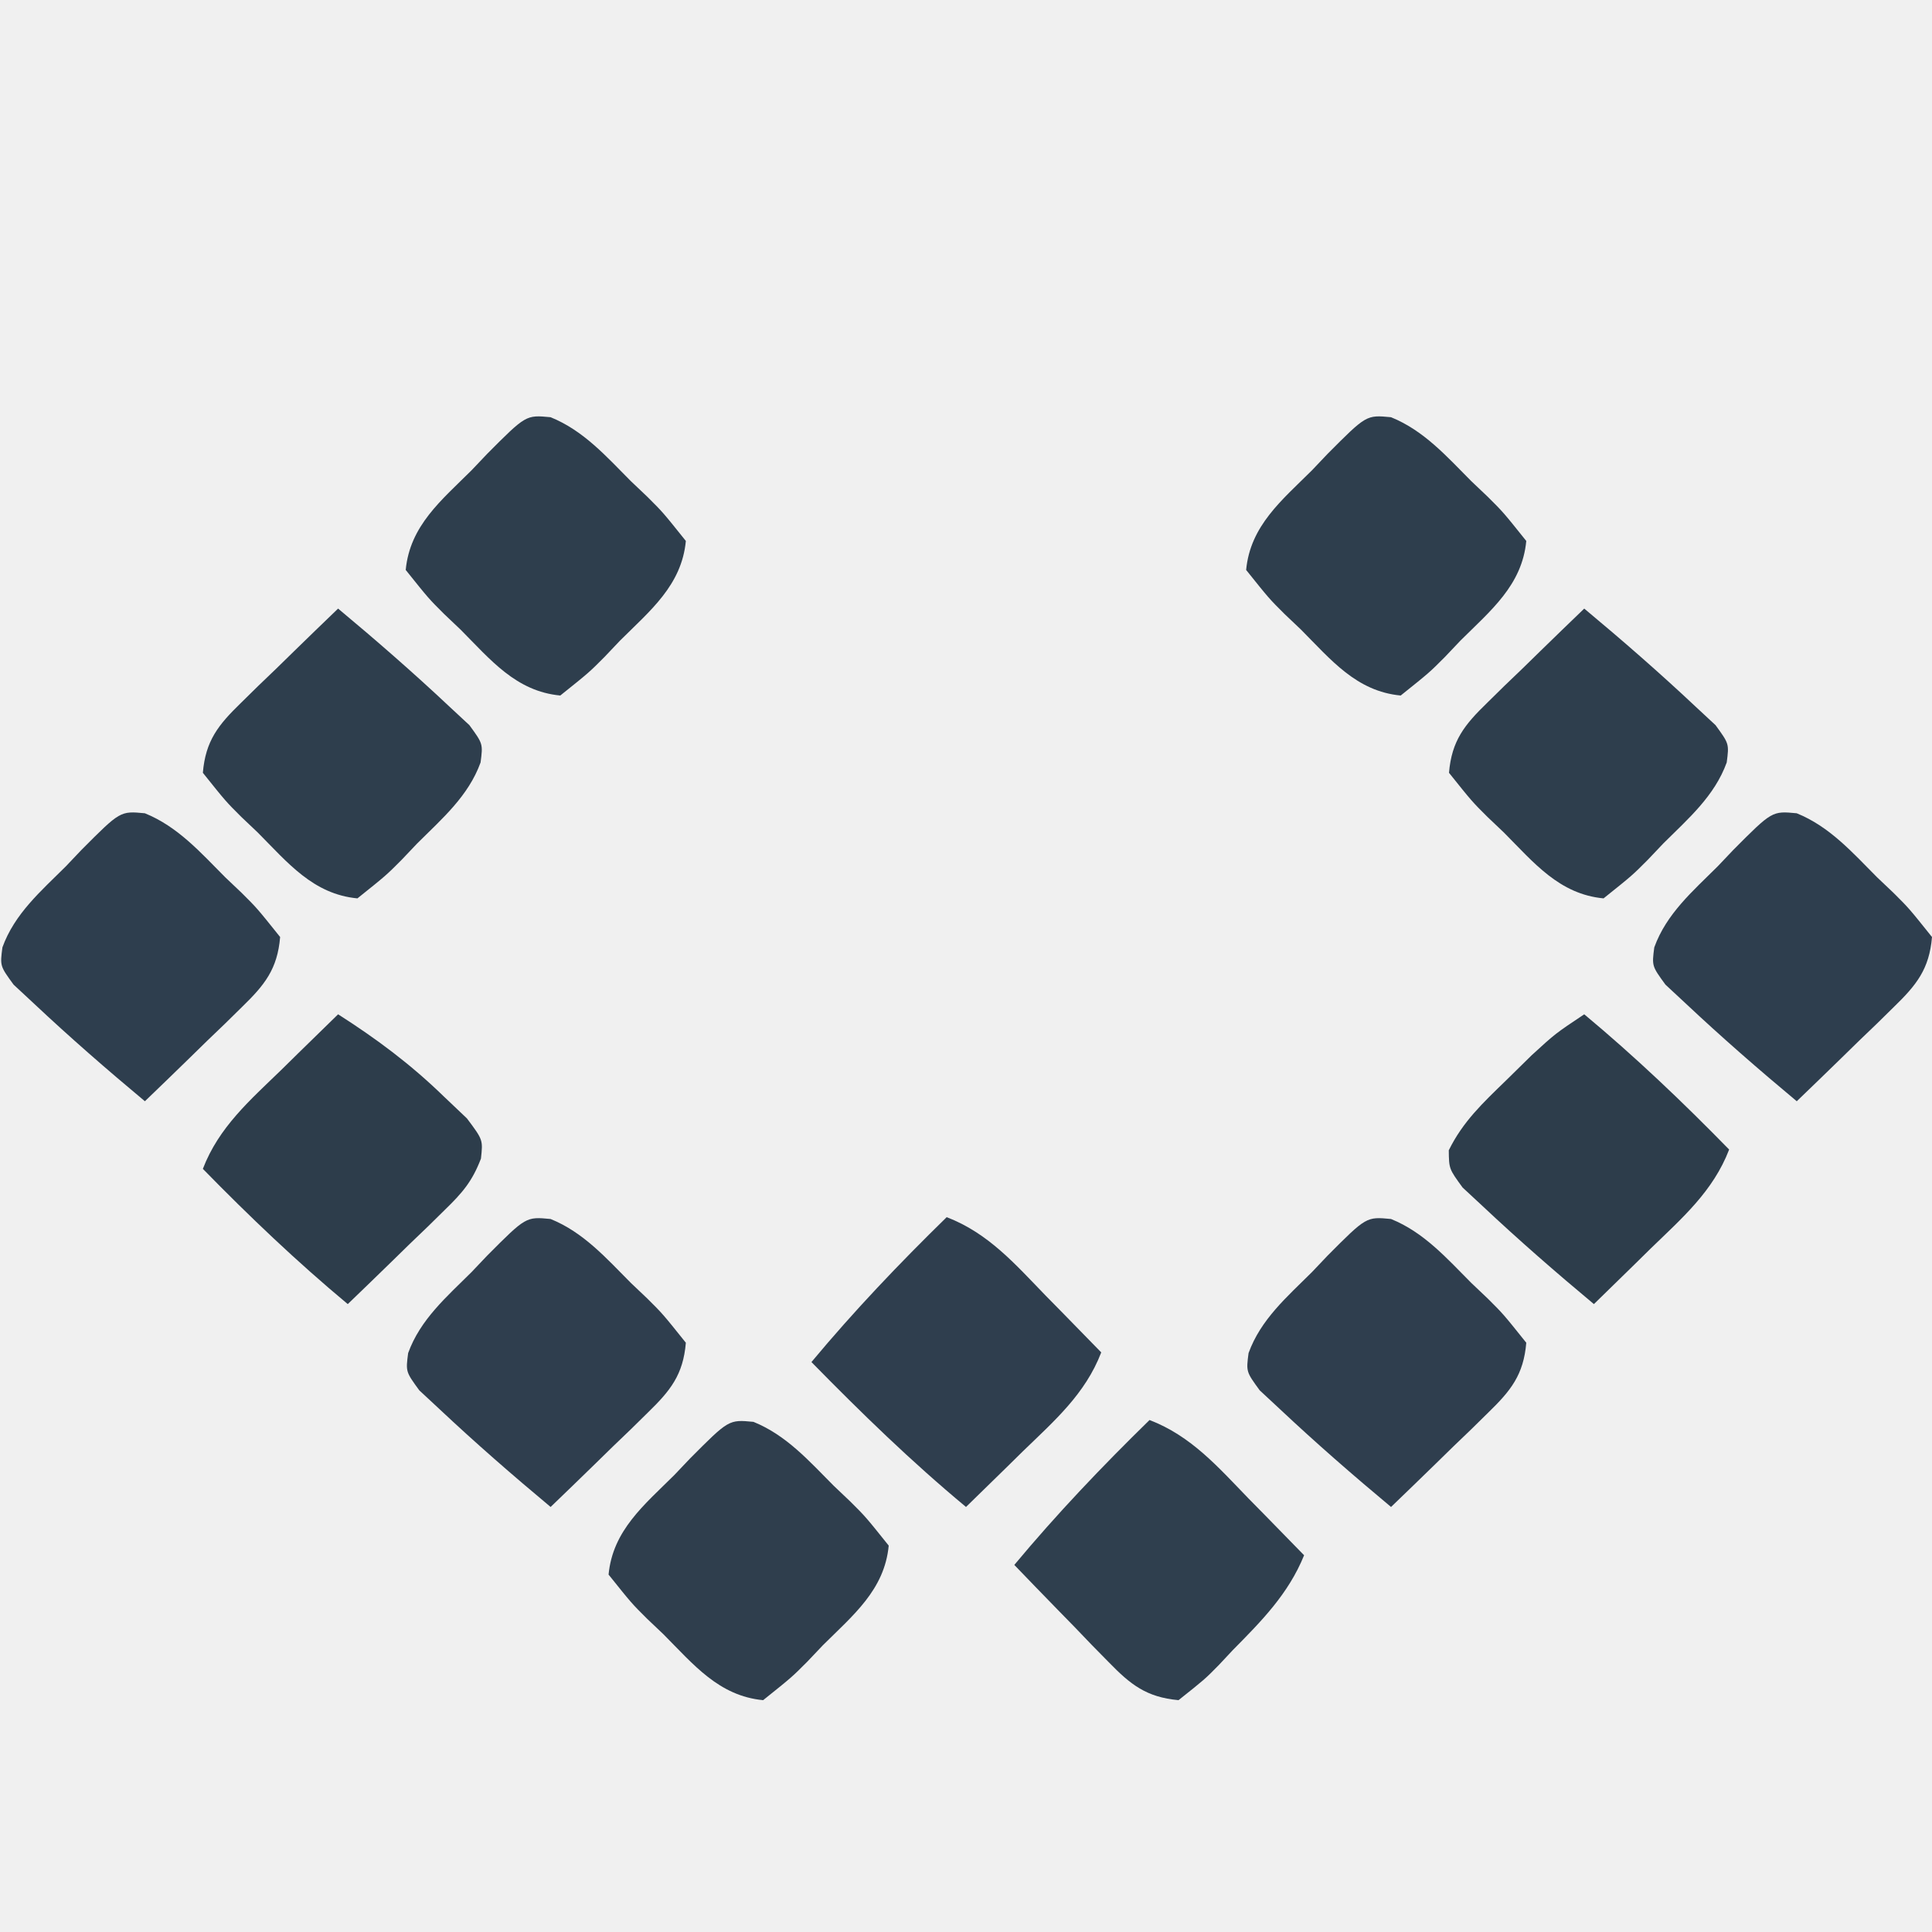
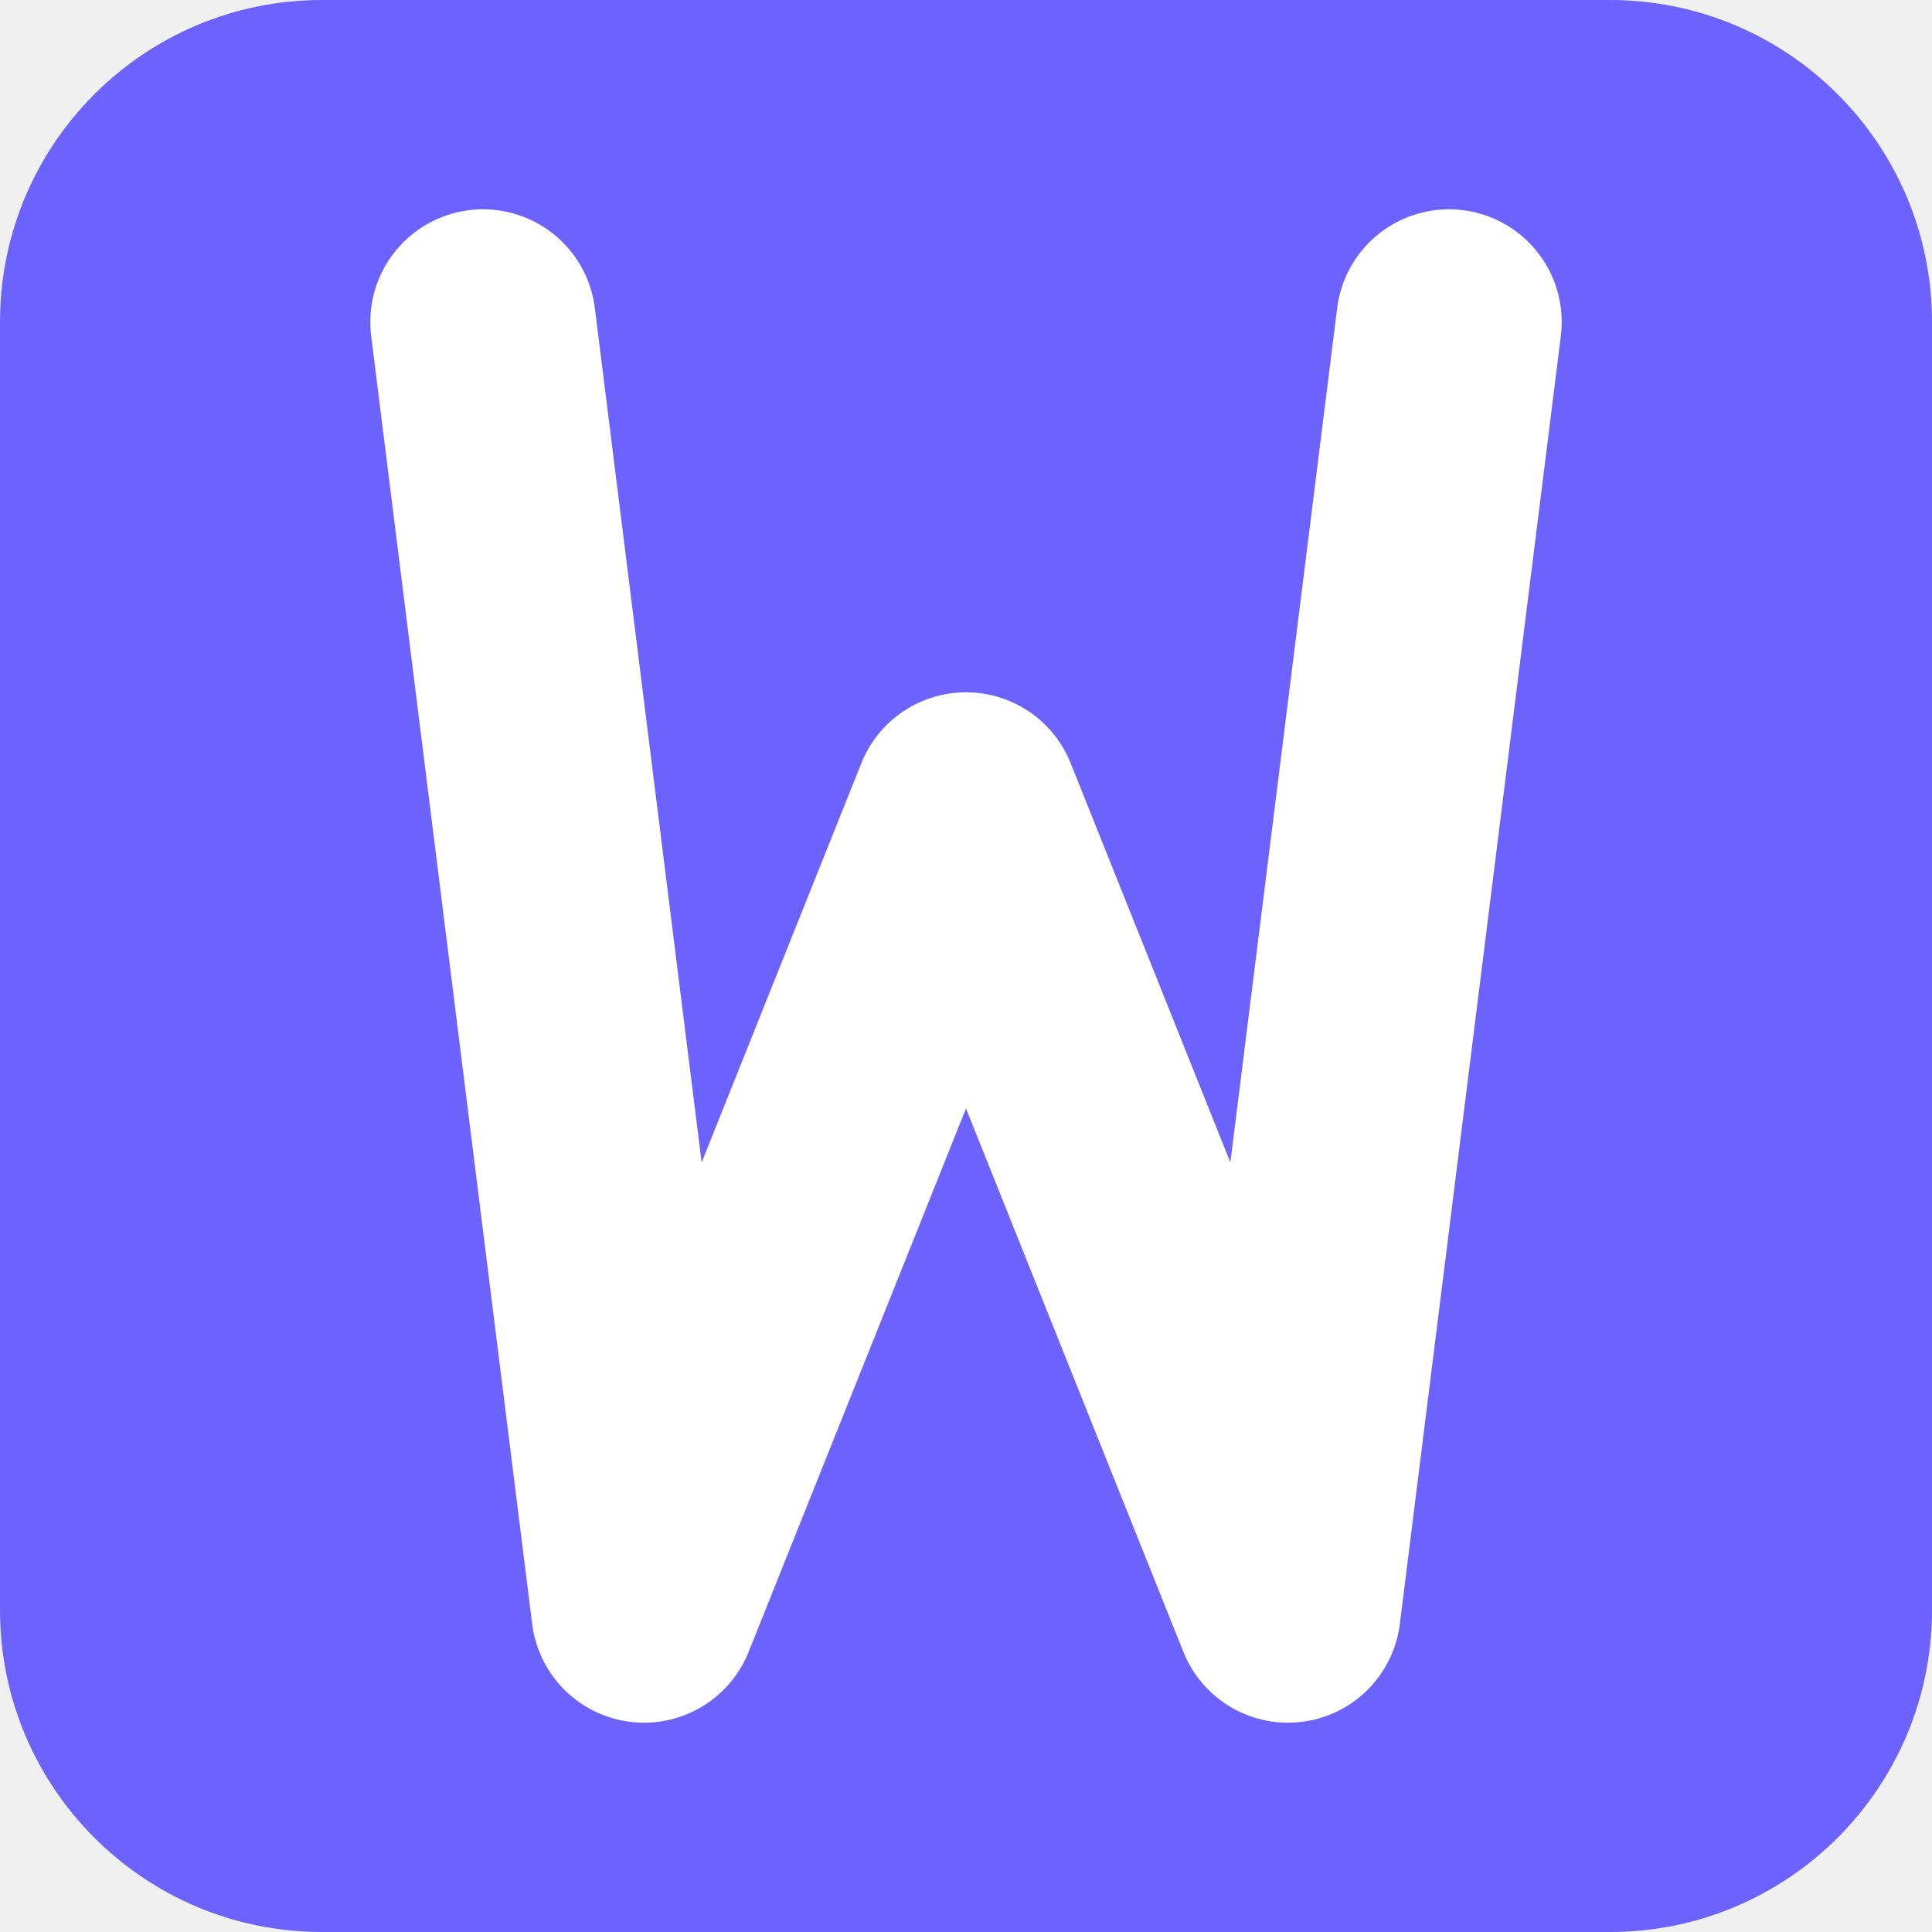
- <svg xmlns="http://www.w3.org/2000/svg" version="1.1" width="200" height="200">
-   <path d="M0 0 C3.41 1.379 5.764 4.058 8.317 6.623 C9.161 7.425 9.161 7.425 10.022 8.242 C11.618 9.83 11.618 9.83 14.004 12.811 C13.725 16.131 12.403 17.773 10.063 20.045 C9.48 20.619 8.896 21.192 8.295 21.783 C7.684 22.37 7.072 22.956 6.442 23.561 C5.826 24.163 5.211 24.765 4.577 25.385 C3.059 26.867 1.533 28.34 0.004 29.811 C-3.924 26.537 -7.77 23.188 -11.496 19.686 C-12.532 18.723 -12.532 18.723 -13.589 17.74 C-14.996 15.811 -14.996 15.811 -14.745 13.881 C-13.483 10.394 -10.761 8.064 -8.183 5.498 C-7.382 4.654 -7.382 4.654 -6.564 3.793 C-2.549 -0.242 -2.549 -0.242 0 0 Z " fill="#2F3E4E" transform="translate(143.9956,126.1895)" />
-   <path d="M0 0 C3.41 1.379 5.764 4.058 8.317 6.623 C9.161 7.425 9.161 7.425 10.022 8.242 C11.618 9.83 11.618 9.83 14.004 12.811 C13.725 16.131 12.403 17.773 10.063 20.045 C9.48 20.619 8.896 21.192 8.295 21.783 C7.684 22.37 7.072 22.956 6.442 23.561 C5.826 24.163 5.211 24.765 4.577 25.385 C3.059 26.867 1.533 28.34 0.004 29.811 C-3.924 26.537 -7.77 23.188 -11.496 19.686 C-12.532 18.723 -12.532 18.723 -13.589 17.74 C-14.996 15.811 -14.996 15.811 -14.745 13.881 C-13.483 10.394 -10.761 8.064 -8.183 5.498 C-7.382 4.654 -7.382 4.654 -6.564 3.793 C-2.549 -0.242 -2.549 -0.242 0 0 Z " fill="#2F3E4E" transform="translate(56.99561,126.1895)" />
-   <path d="M0 0 C3.41 1.379 5.764 4.058 8.317 6.623 C9.161 7.425 9.161 7.425 10.022 8.242 C11.618 9.83 11.618 9.83 14.004 12.811 C13.725 16.131 12.403 17.773 10.063 20.045 C9.48 20.619 8.896 21.192 8.295 21.783 C7.684 22.37 7.072 22.956 6.442 23.561 C5.826 24.163 5.211 24.765 4.577 25.385 C3.059 26.867 1.533 28.34 0.004 29.811 C-3.924 26.537 -7.77 23.188 -11.496 19.686 C-12.532 18.723 -12.532 18.723 -13.589 17.74 C-14.996 15.811 -14.996 15.811 -14.745 13.881 C-13.483 10.394 -10.761 8.064 -8.183 5.498 C-7.382 4.654 -7.382 4.654 -6.564 3.793 C-2.549 -0.242 -2.549 -0.242 0 0 Z " fill="#2E3E4E" transform="translate(185.9956,84.18945)" />
-   <path d="M0 0 C3.41 1.379 5.764 4.058 8.317 6.623 C9.161 7.425 9.161 7.425 10.022 8.242 C11.618 9.83 11.618 9.83 14.004 12.811 C13.725 16.131 12.403 17.773 10.063 20.045 C9.48 20.619 8.896 21.192 8.295 21.783 C7.684 22.37 7.072 22.956 6.442 23.561 C5.826 24.163 5.211 24.765 4.577 25.385 C3.059 26.867 1.533 28.34 0.004 29.811 C-3.924 26.537 -7.77 23.188 -11.496 19.686 C-12.532 18.723 -12.532 18.723 -13.589 17.74 C-14.996 15.811 -14.996 15.811 -14.745 13.881 C-13.483 10.394 -10.761 8.064 -8.183 5.498 C-7.382 4.654 -7.382 4.654 -6.564 3.793 C-2.549 -0.242 -2.549 -0.242 0 0 Z " fill="#2E3E4E" transform="translate(14.99561,84.18945)" />
-   <path d="M0 0 C3.928 3.274 7.774 6.622 11.5 10.125 C12.191 10.767 12.882 11.409 13.594 12.07 C15 14 15 14 14.749 15.93 C13.487 19.416 10.765 21.747 8.188 24.312 C7.653 24.875 7.119 25.438 6.568 26.018 C4.98 27.613 4.98 27.613 2 30 C-2.589 29.564 -5.215 26.3 -8.312 23.188 C-8.875 22.653 -9.438 22.119 -10.018 21.568 C-11.613 19.98 -11.613 19.98 -14 17 C-13.721 13.68 -12.398 12.037 -10.059 9.766 C-9.184 8.905 -9.184 8.905 -8.291 8.027 C-7.679 7.441 -7.068 6.854 -6.438 6.25 C-5.822 5.648 -5.206 5.046 -4.572 4.426 C-3.055 2.944 -1.528 1.471 0 0 Z " fill="#2E3E4D" transform="translate(164,63)" />
-   <path d="M0 0 C3.928 3.274 7.774 6.622 11.5 10.125 C12.191 10.767 12.882 11.409 13.594 12.07 C15 14 15 14 14.749 15.93 C13.487 19.416 10.765 21.747 8.188 24.312 C7.653 24.875 7.119 25.438 6.568 26.018 C4.98 27.613 4.98 27.613 2 30 C-2.589 29.564 -5.215 26.3 -8.312 23.188 C-8.875 22.653 -9.438 22.119 -10.018 21.568 C-11.613 19.98 -11.613 19.98 -14 17 C-13.721 13.68 -12.398 12.037 -10.059 9.766 C-9.184 8.905 -9.184 8.905 -8.291 8.027 C-7.679 7.441 -7.068 6.854 -6.438 6.25 C-5.822 5.648 -5.206 5.046 -4.572 4.426 C-3.055 2.944 -1.528 1.471 0 0 Z " fill="#2E3E4D" transform="translate(35,63)" />
-   <path d="M0 0 C3.41 1.379 5.764 4.058 8.317 6.623 C9.161 7.425 9.161 7.425 10.022 8.242 C11.618 9.83 11.618 9.83 14.004 12.811 C13.569 17.399 10.304 20.026 7.192 23.123 C6.658 23.686 6.123 24.248 5.573 24.828 C3.985 26.424 3.985 26.424 1.004 28.811 C-3.584 28.375 -6.211 25.11 -9.308 21.998 C-9.871 21.464 -10.433 20.929 -11.013 20.379 C-12.609 18.791 -12.609 18.791 -14.996 15.811 C-14.56 11.222 -11.295 8.595 -8.183 5.498 C-7.382 4.654 -7.382 4.654 -6.564 3.793 C-2.549 -0.242 -2.549 -0.242 0 0 Z " fill="#2F3E4D" transform="translate(77.99561,147.1895)" />
-   <path d="M0 0 C3.41 1.379 5.764 4.058 8.317 6.623 C9.161 7.425 9.161 7.425 10.022 8.242 C11.618 9.83 11.618 9.83 14.004 12.811 C13.569 17.399 10.304 20.026 7.192 23.123 C6.658 23.686 6.123 24.248 5.573 24.828 C3.985 26.424 3.985 26.424 1.004 28.811 C-3.584 28.375 -6.211 25.11 -9.308 21.998 C-9.871 21.464 -10.433 20.929 -11.013 20.379 C-12.609 18.791 -12.609 18.791 -14.996 15.811 C-14.56 11.222 -11.295 8.595 -8.183 5.498 C-7.382 4.654 -7.382 4.654 -6.564 3.793 C-2.549 -0.242 -2.549 -0.242 0 0 Z " fill="#2E3E4D" transform="translate(143.9956,43.18945)" />
-   <path d="M0 0 C3.41 1.379 5.764 4.058 8.317 6.623 C9.161 7.425 9.161 7.425 10.022 8.242 C11.618 9.83 11.618 9.83 14.004 12.811 C13.569 17.399 10.304 20.026 7.192 23.123 C6.658 23.686 6.123 24.248 5.573 24.828 C3.985 26.424 3.985 26.424 1.004 28.811 C-3.584 28.375 -6.211 25.11 -9.308 21.998 C-9.871 21.464 -10.433 20.929 -11.013 20.379 C-12.609 18.791 -12.609 18.791 -14.996 15.811 C-14.56 11.222 -11.295 8.595 -8.183 5.498 C-7.382 4.654 -7.382 4.654 -6.564 3.793 C-2.549 -0.242 -2.549 -0.242 0 0 Z " fill="#2E3E4D" transform="translate(56.99561,43.18945)" />
-   <path d="M0 0 C4.325 1.659 7.094 4.871 10.25 8.125 C10.804 8.688 11.359 9.252 11.93 9.832 C13.291 11.217 14.646 12.608 16 14 C14.341 18.325 11.129 21.094 7.875 24.25 C7.312 24.804 6.748 25.359 6.168 25.93 C4.783 27.291 3.392 28.646 2 30 C-3.661 25.302 -8.852 20.253 -14 15 C-9.592 9.71 -4.924 4.812 0 0 Z " fill="#2F3E4E" transform="translate(98,126)" />
-   <path d="M0 0 C4.325 1.659 7.094 4.871 10.25 8.125 C10.804 8.688 11.359 9.252 11.93 9.832 C13.291 11.217 14.646 12.608 16 14 C14.379 17.994 11.607 20.796 8.625 23.812 C7.902 24.585 7.902 24.585 7.164 25.373 C5.727 26.832 5.727 26.832 3 29 C-0.319 28.695 -1.96 27.402 -4.234 25.059 C-4.808 24.475 -5.382 23.892 -5.973 23.291 C-6.559 22.679 -7.146 22.068 -7.75 21.438 C-8.352 20.822 -8.954 20.206 -9.574 19.572 C-11.056 18.055 -12.529 16.528 -14 15 C-9.592 9.71 -4.924 4.812 0 0 Z " fill="#2F3F4E" transform="translate(119,147)" />
-   <path d="M0 0 C5.29 4.408 10.188 9.076 15 14 C13.341 18.325 10.129 21.094 6.875 24.25 C6.312 24.804 5.748 25.359 5.168 25.93 C3.783 27.291 2.392 28.646 1 30 C-2.928 26.726 -6.774 23.378 -10.5 19.875 C-11.536 18.912 -11.536 18.912 -12.594 17.93 C-14 16 -14 16 -14.023 14.078 C-12.559 11.104 -10.498 9.179 -8.125 6.875 C-6.799 5.572 -6.799 5.572 -5.445 4.242 C-3 2 -3 2 0 0 Z " fill="#2D3D4B" transform="translate(164,105)" />
-   <path d="M0 0 C4.006 2.558 7.513 5.172 10.938 8.5 C11.73 9.253 12.523 10.006 13.34 10.781 C15 13 15 13 14.788 14.937 C13.886 17.299 12.867 18.479 11.059 20.234 C10.475 20.808 9.892 21.382 9.291 21.973 C8.679 22.559 8.068 23.146 7.438 23.75 C6.822 24.352 6.206 24.954 5.572 25.574 C4.055 27.056 2.528 28.529 1 30 C-4.29 25.592 -9.188 20.924 -14 16 C-12.341 11.675 -9.129 8.906 -5.875 5.75 C-5.312 5.196 -4.748 4.641 -4.168 4.07 C-2.783 2.709 -1.392 1.354 0 0 Z " fill="#2D3D4B" transform="translate(35,105)" />
+ <svg xmlns="http://www.w3.org/2000/svg" width="24" height="24" viewBox="0 0 24 24" fill="none">
+   <rect width="24" height="24" rx="4" fill="#6C63FF" />
+   <g transform="translate(-12, -12) scale(2)">
+     <path stroke="#ffffff" stroke-width="1.4" stroke-linecap="round" stroke-linejoin="round" d="M9 8l1 8l2 -5l2 5l1 -8" />
+   </g>
</svg>
